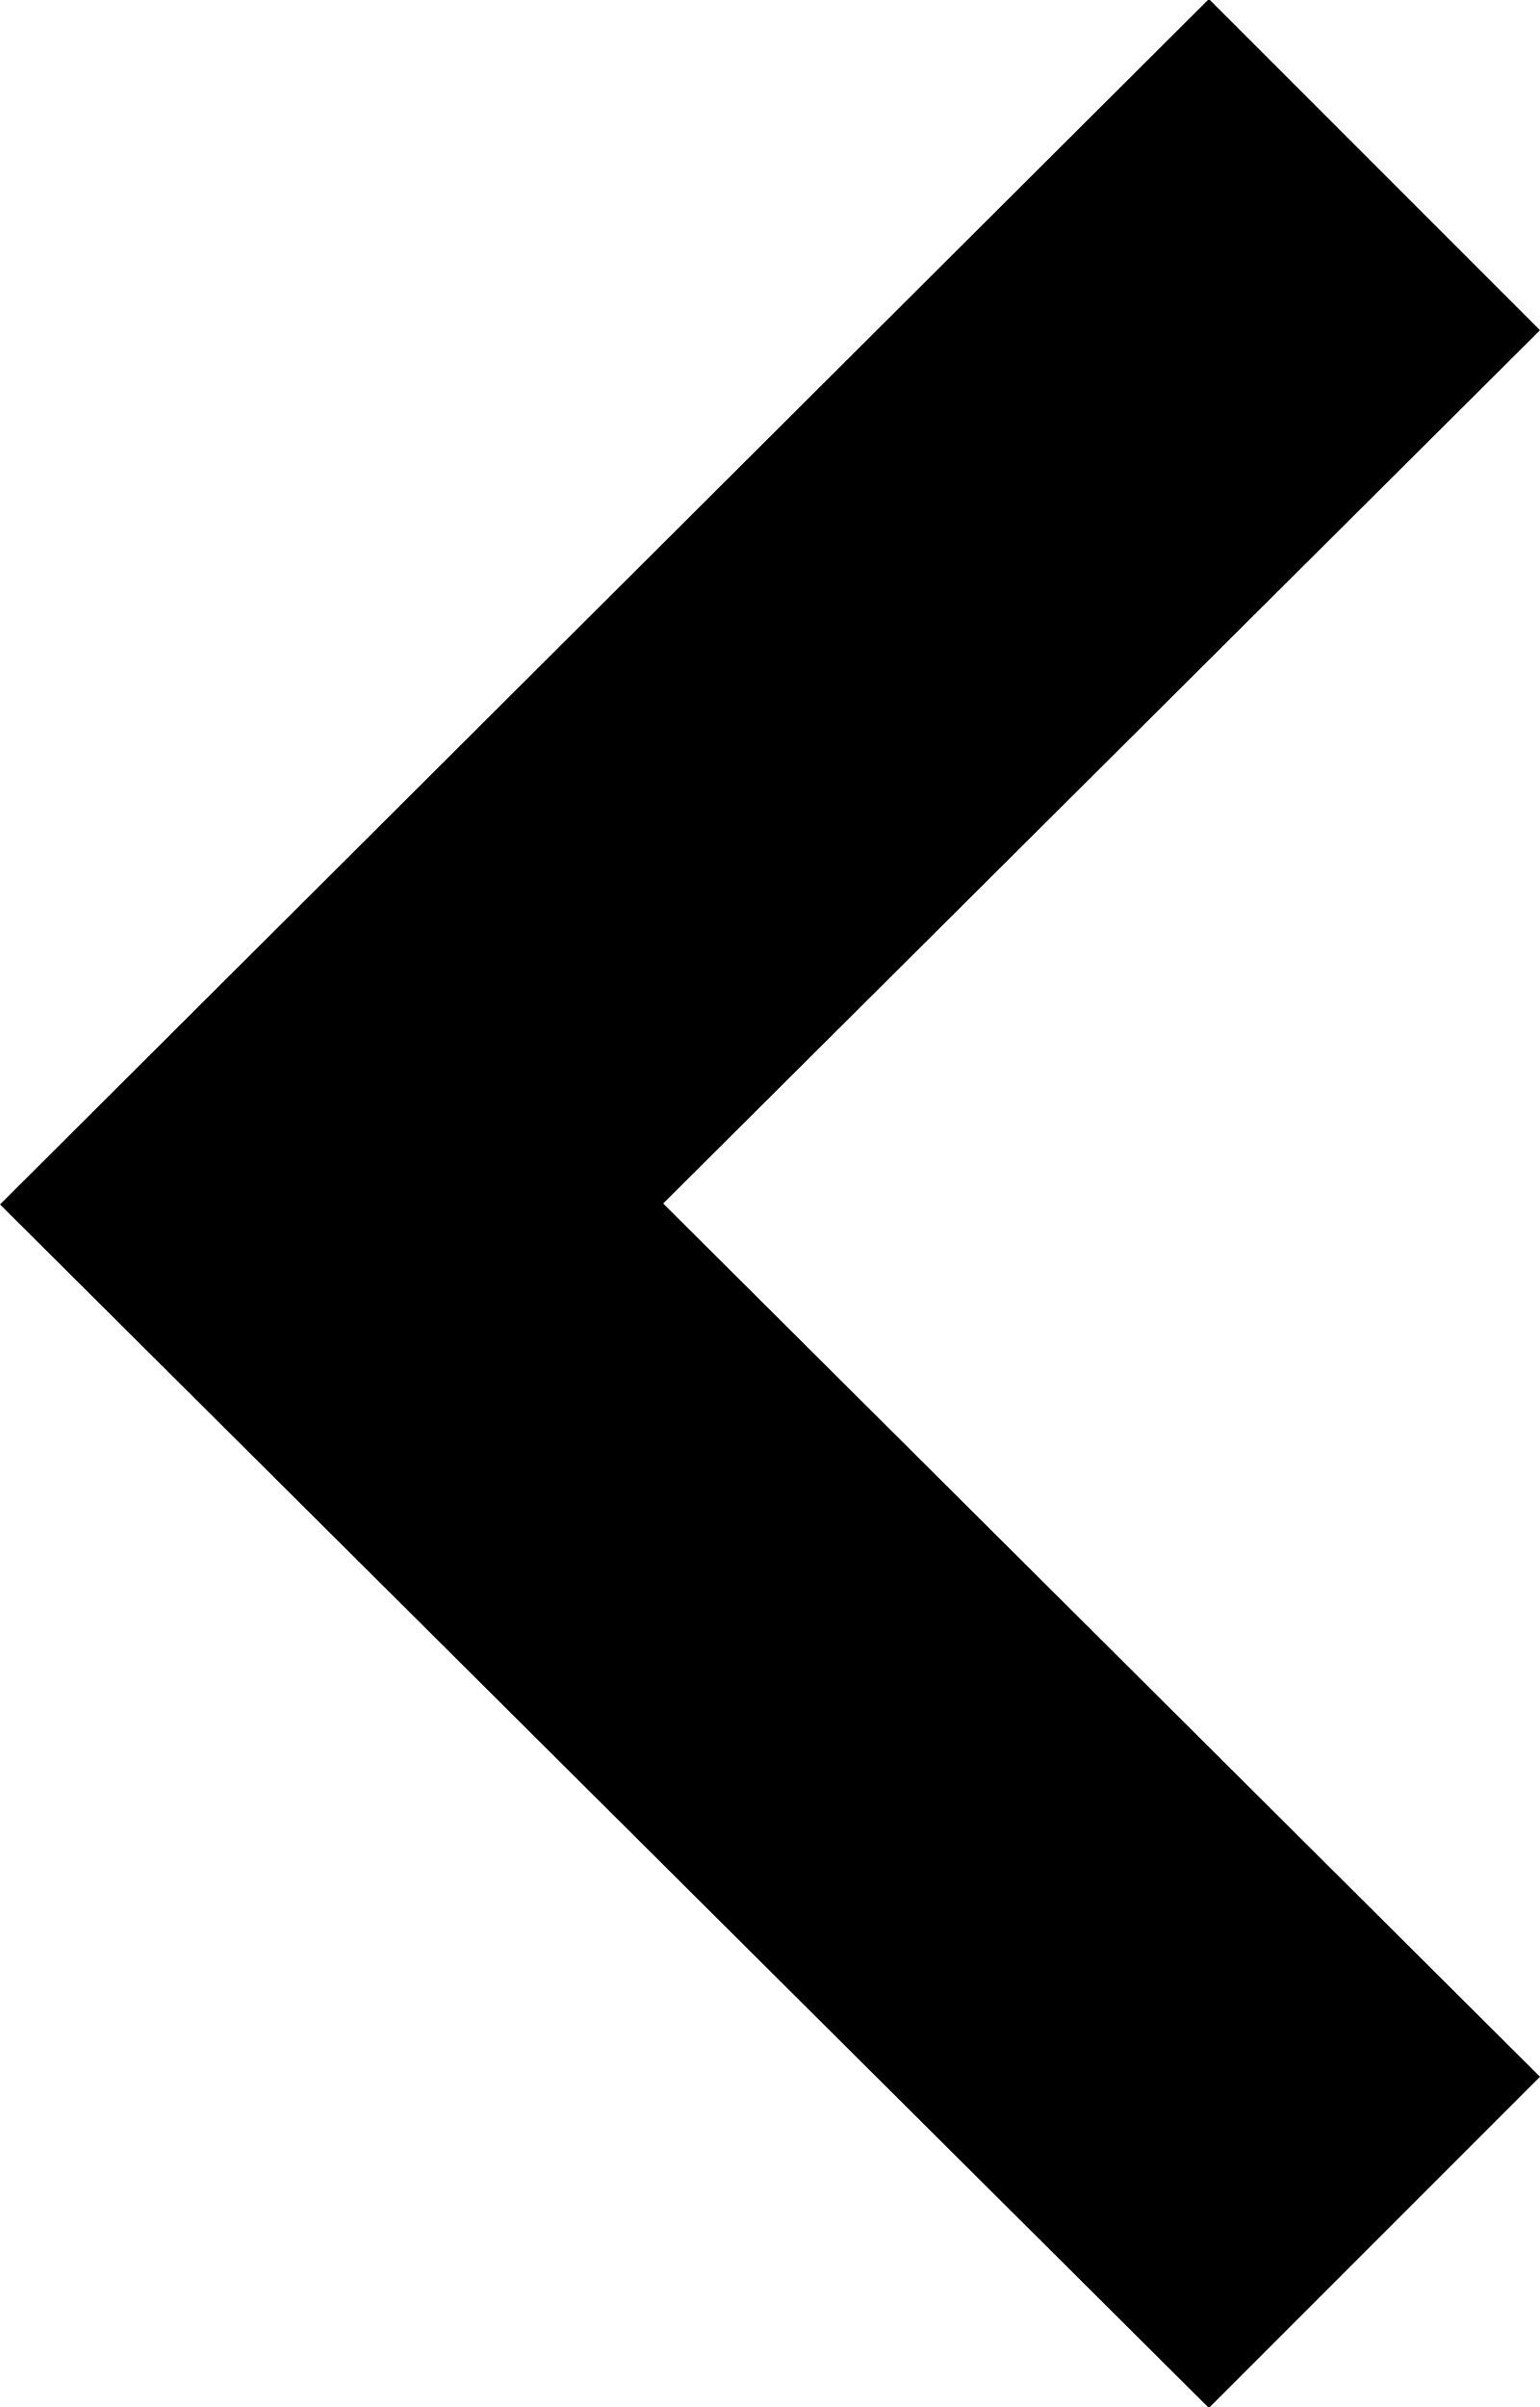
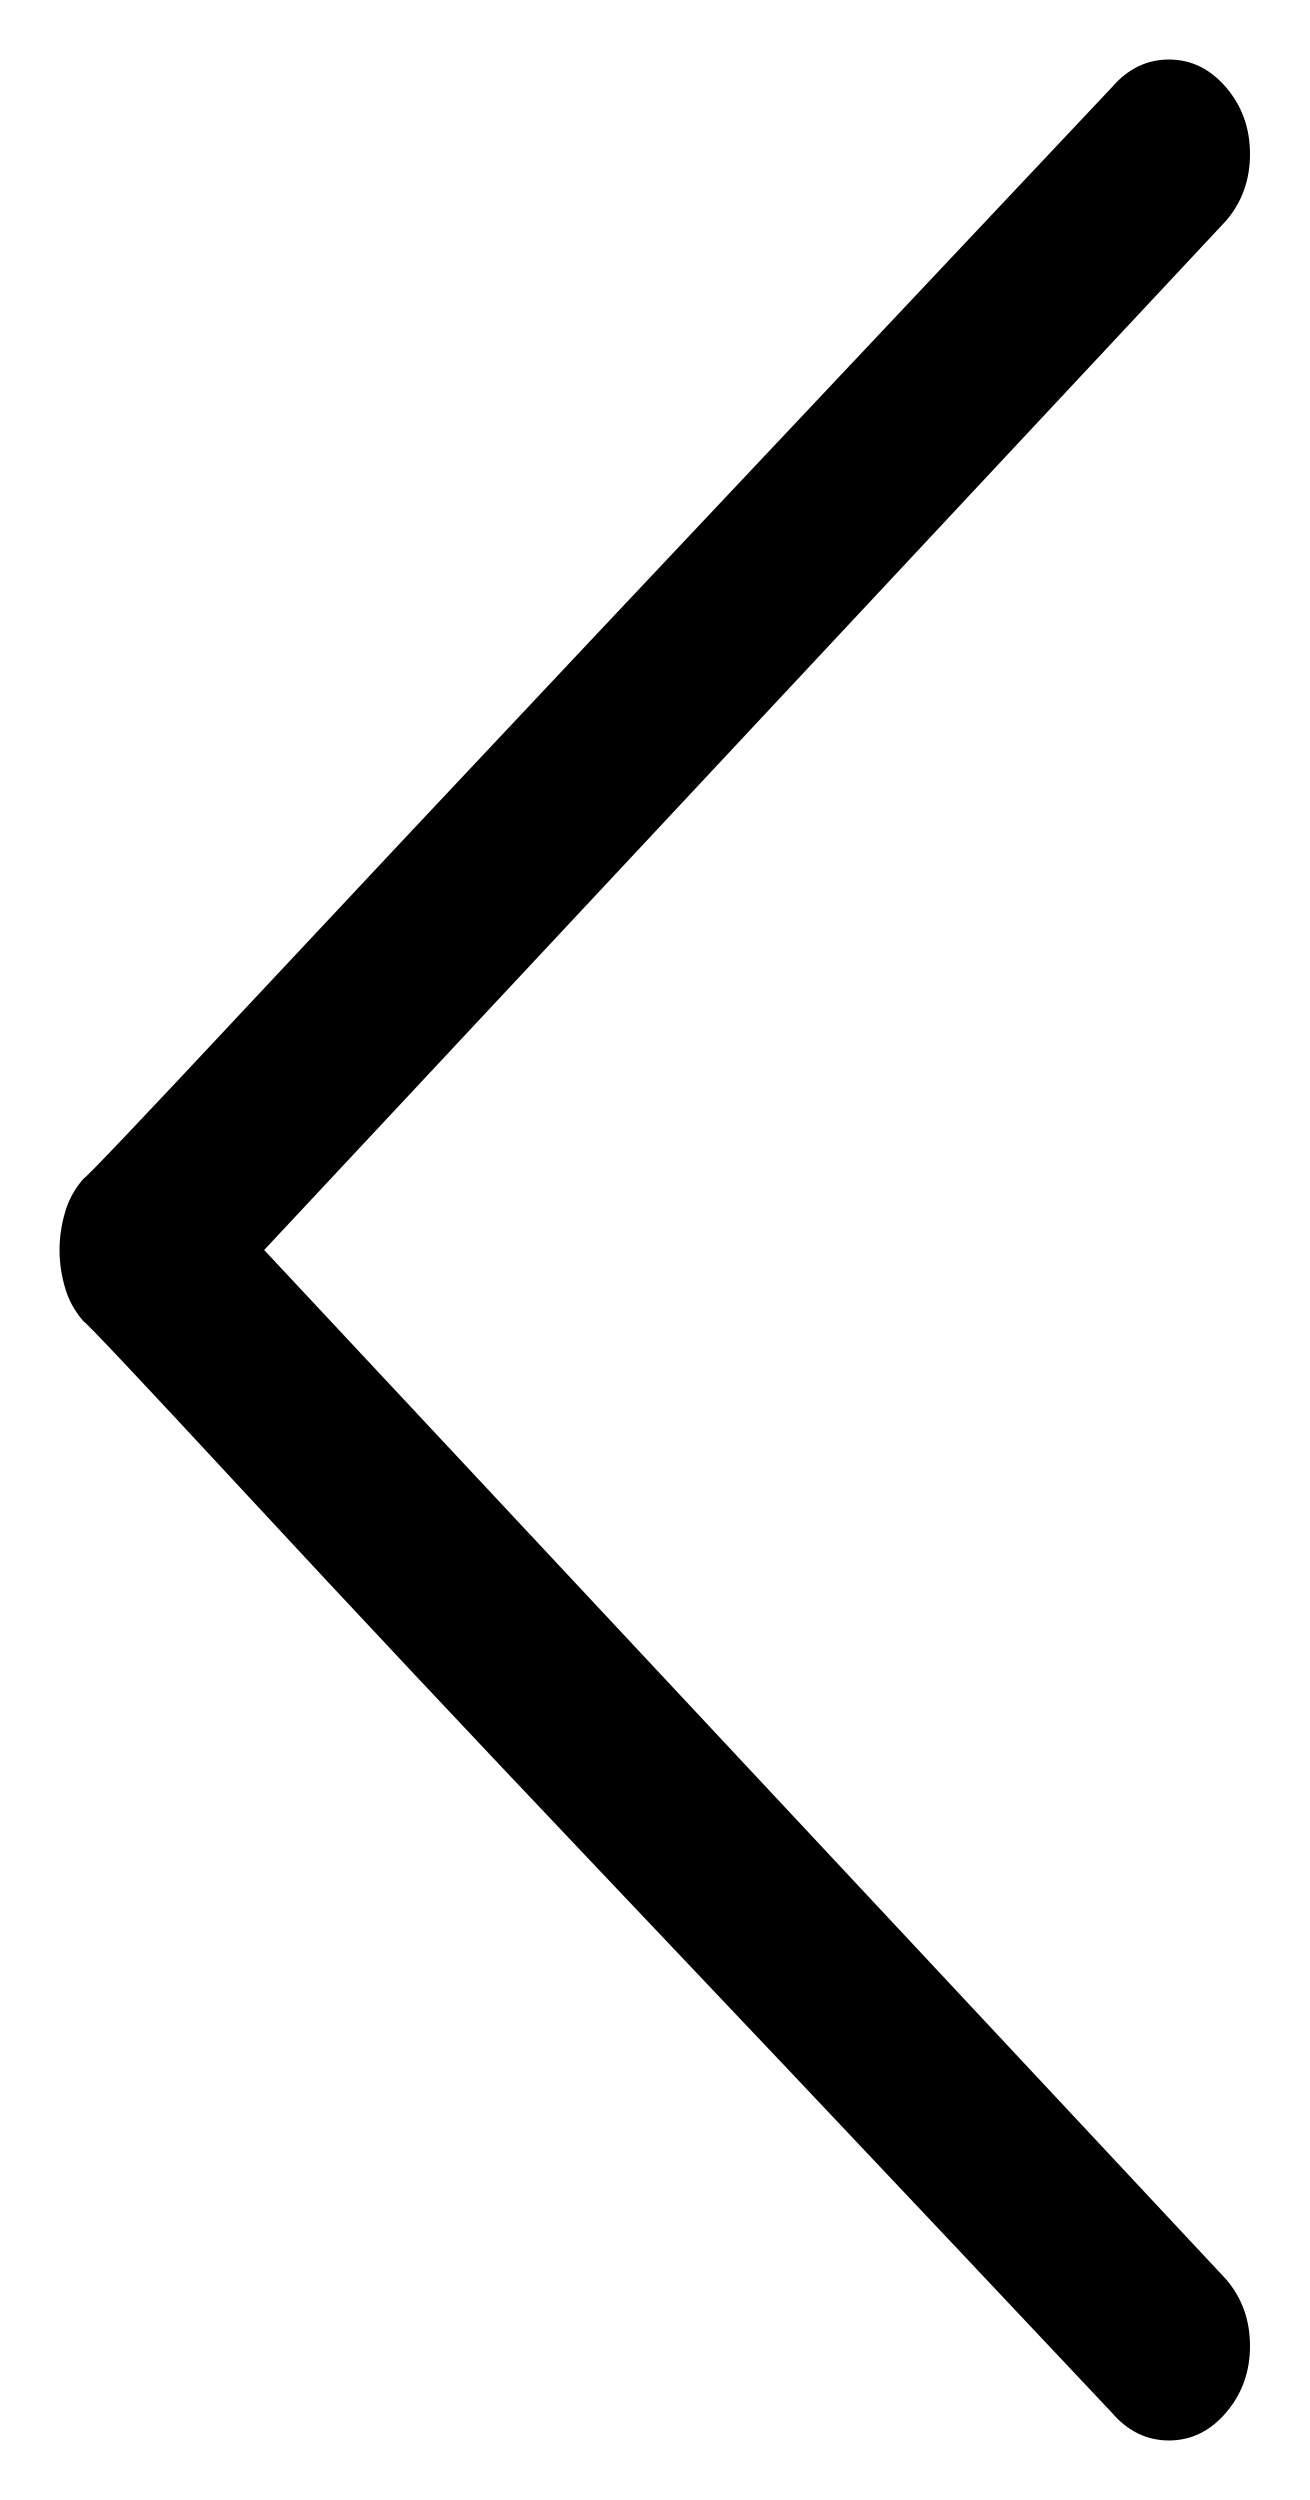
- <svg xmlns="http://www.w3.org/2000/svg" width="16px" height="25px">
-   <path fill="rgb(0,0,0)" fill-rule="evenodd" d="M 12.56 25.01C 12.56 25.01 16 21.57 16 21.57 16 21.57 6.89 12.5 6.89 12.5 6.89 12.5 16 3.43 16 3.43 16 3.43 12.56-0.01 12.56-0.01 12.56-0.01-0 12.51-0 12.51-0 12.51 12.56 25.01 12.56 25.01Z" />
+ <svg xmlns="http://www.w3.org/2000/svg" width="11px" height="21px" viewBox="0 0 11 21" version="1.1">
+   <g stroke="none" stroke-width="1" fill="rgb(0,0,0)" fill-rule="evenodd">
+     <g transform="translate(-389, -3698)">
+       <g transform="translate(389, 3381)">
+         <g transform="translate(0, 317)">
+           <path d="M14.706,5.5 C14.489,5.5 14.302,5.567 14.146,5.701 L5.5,13.781 L-3.146,5.701 C-3.302,5.567 -3.489,5.5 -3.706,5.5 C-3.923,5.5 -4.109,5.567 -4.266,5.701 C-4.422,5.835 -4.5,5.995 -4.5,6.181 C-4.5,6.367 -4.422,6.527 -4.266,6.661 C-4.266,6.661 -3.788,7.111 -2.833,8.011 C-1.878,8.911 -0.832,9.901 0.305,10.98 C1.442,12.059 2.492,13.045 3.456,13.938 C4.419,14.83 4.901,15.284 4.901,15.299 C4.988,15.374 5.083,15.426 5.188,15.455 C5.292,15.485 5.396,15.5 5.5,15.5 C5.604,15.5 5.708,15.485 5.812,15.455 C5.917,15.426 6.012,15.374 6.099,15.299 C6.099,15.284 6.576,14.83 7.531,13.938 C8.486,13.045 9.536,12.059 10.682,10.98 C11.828,9.901 12.878,8.911 13.833,8.011 C14.788,7.111 15.266,6.661 15.266,6.661 C15.422,6.527 15.5,6.367 15.5,6.181 C15.5,5.995 15.422,5.835 15.266,5.701 C15.109,5.567 14.923,5.5 14.706,5.5 Z" transform="translate(5.5, 10.5) scale(-1, 1) rotate(-90) translate(-5.5, -10.5) " />
+         </g>
+       </g>
+     </g>
+   </g>
</svg>
